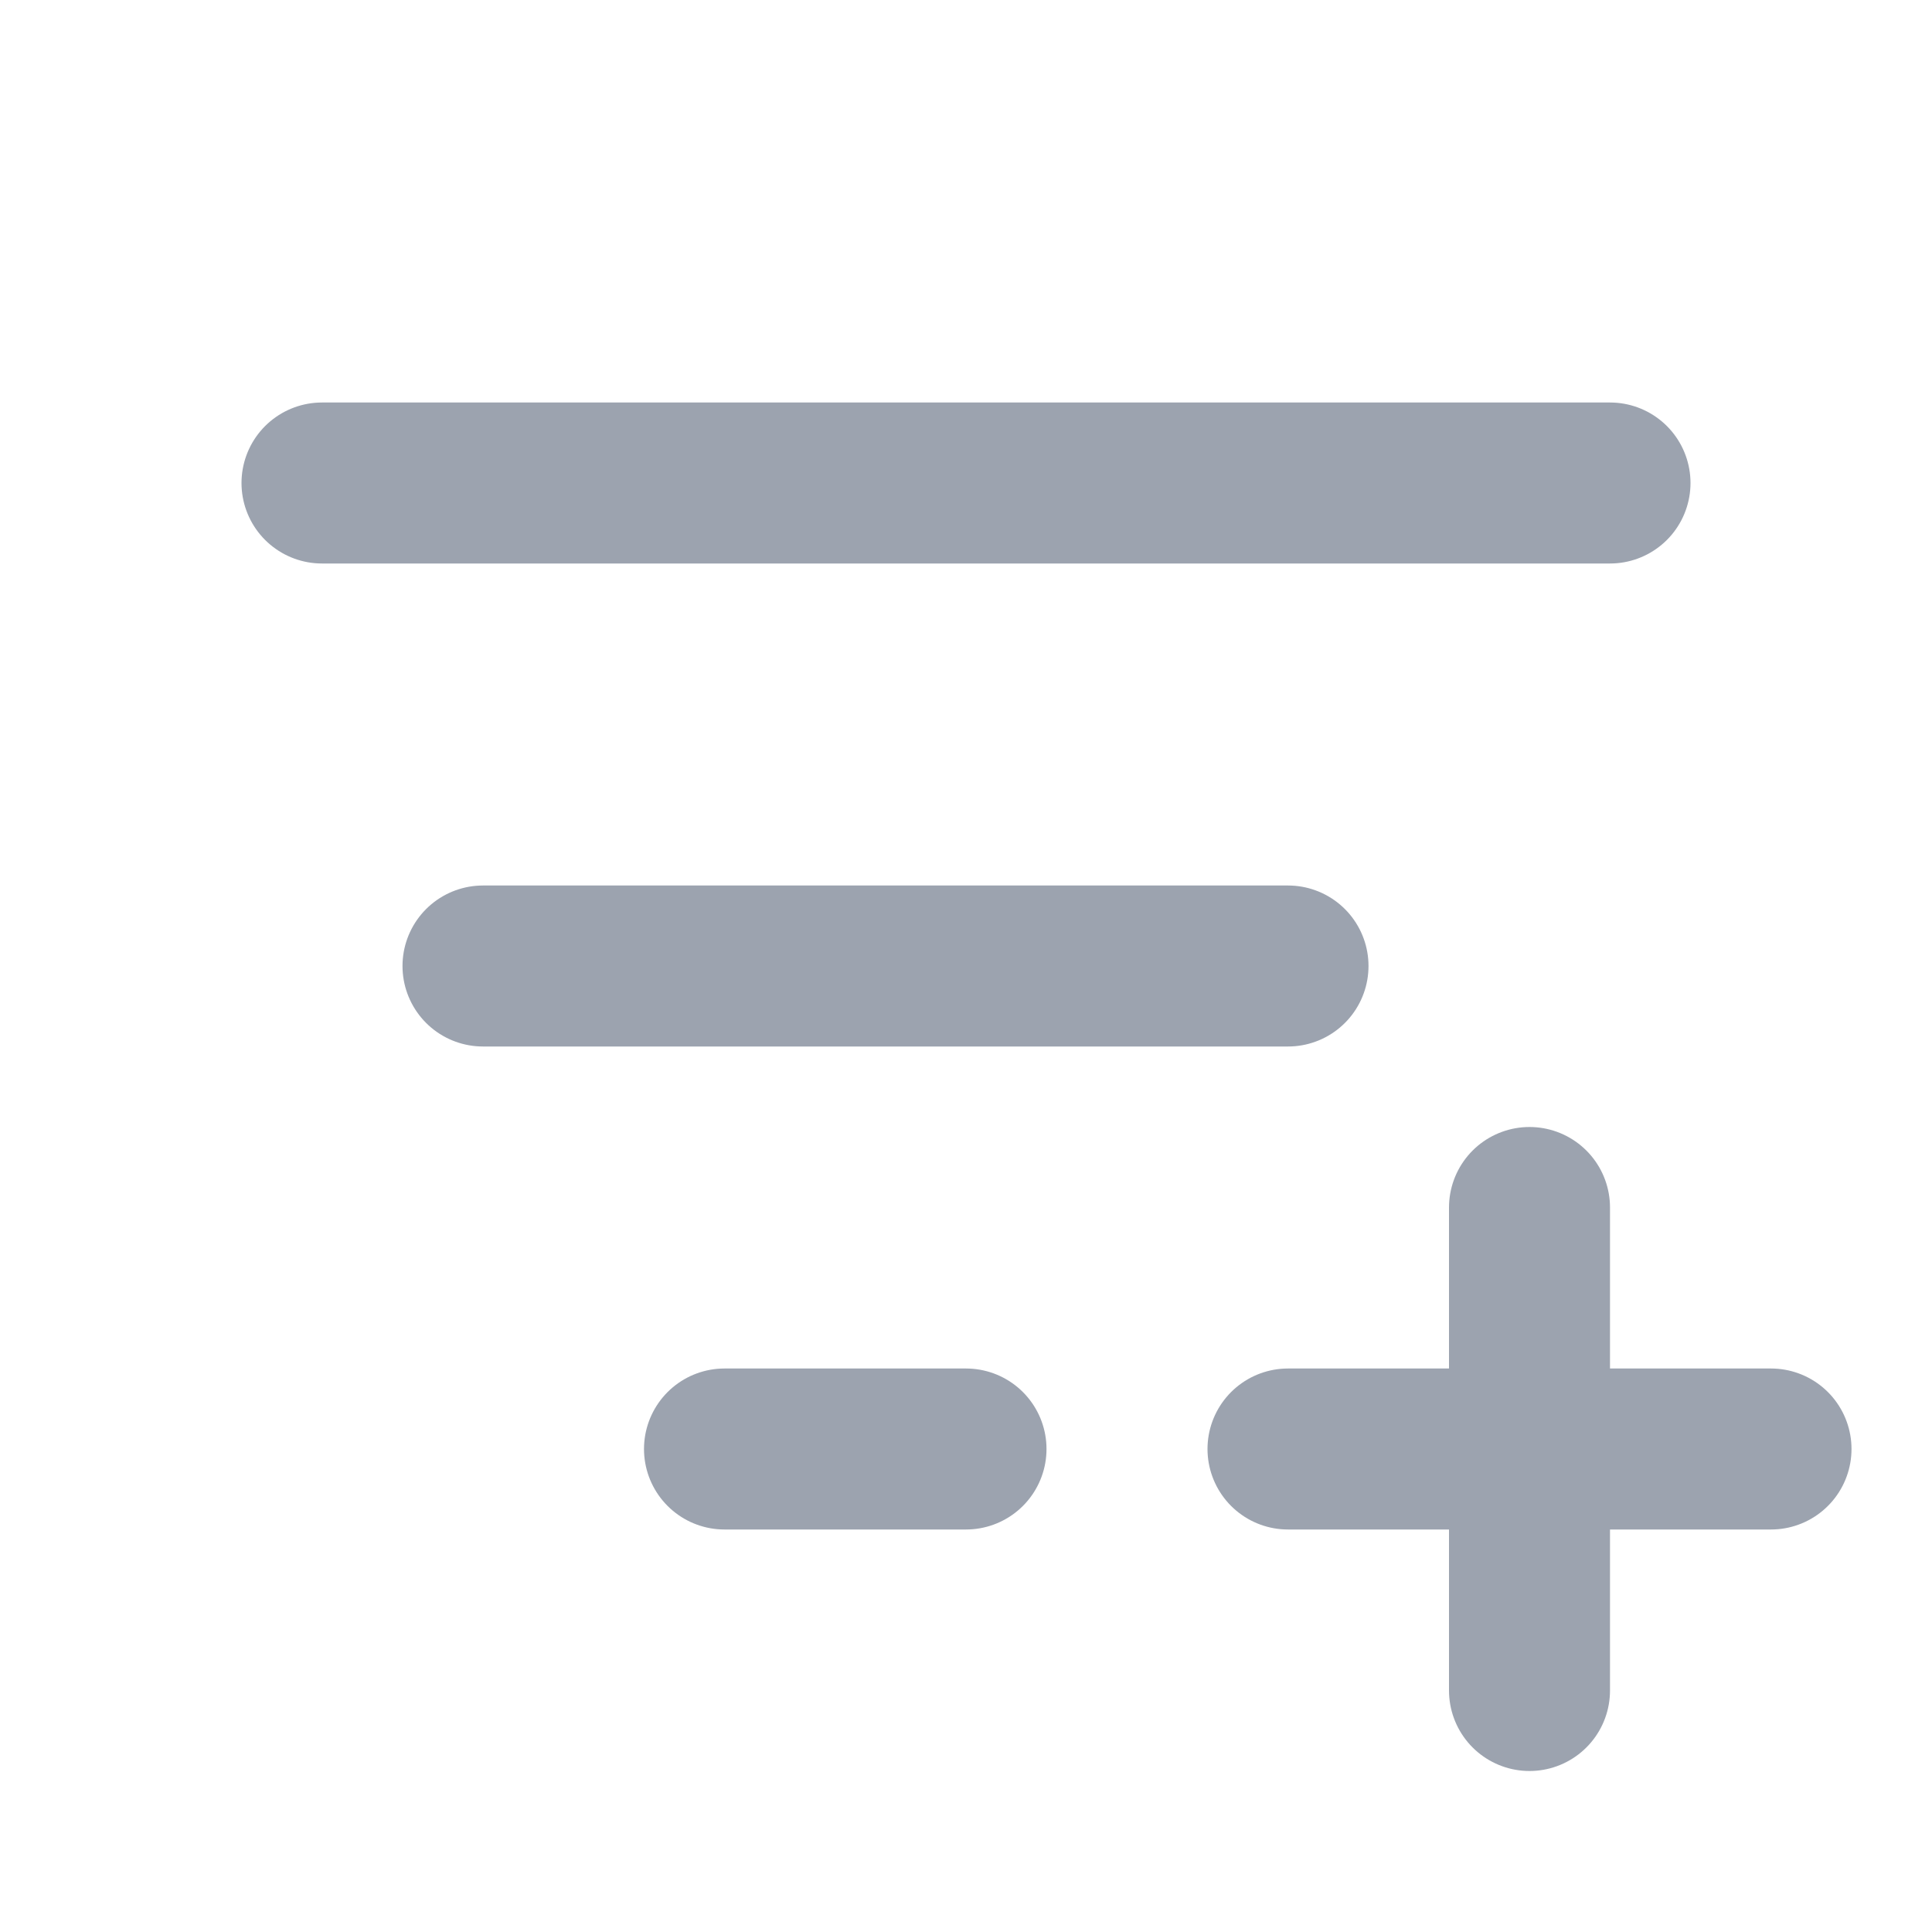
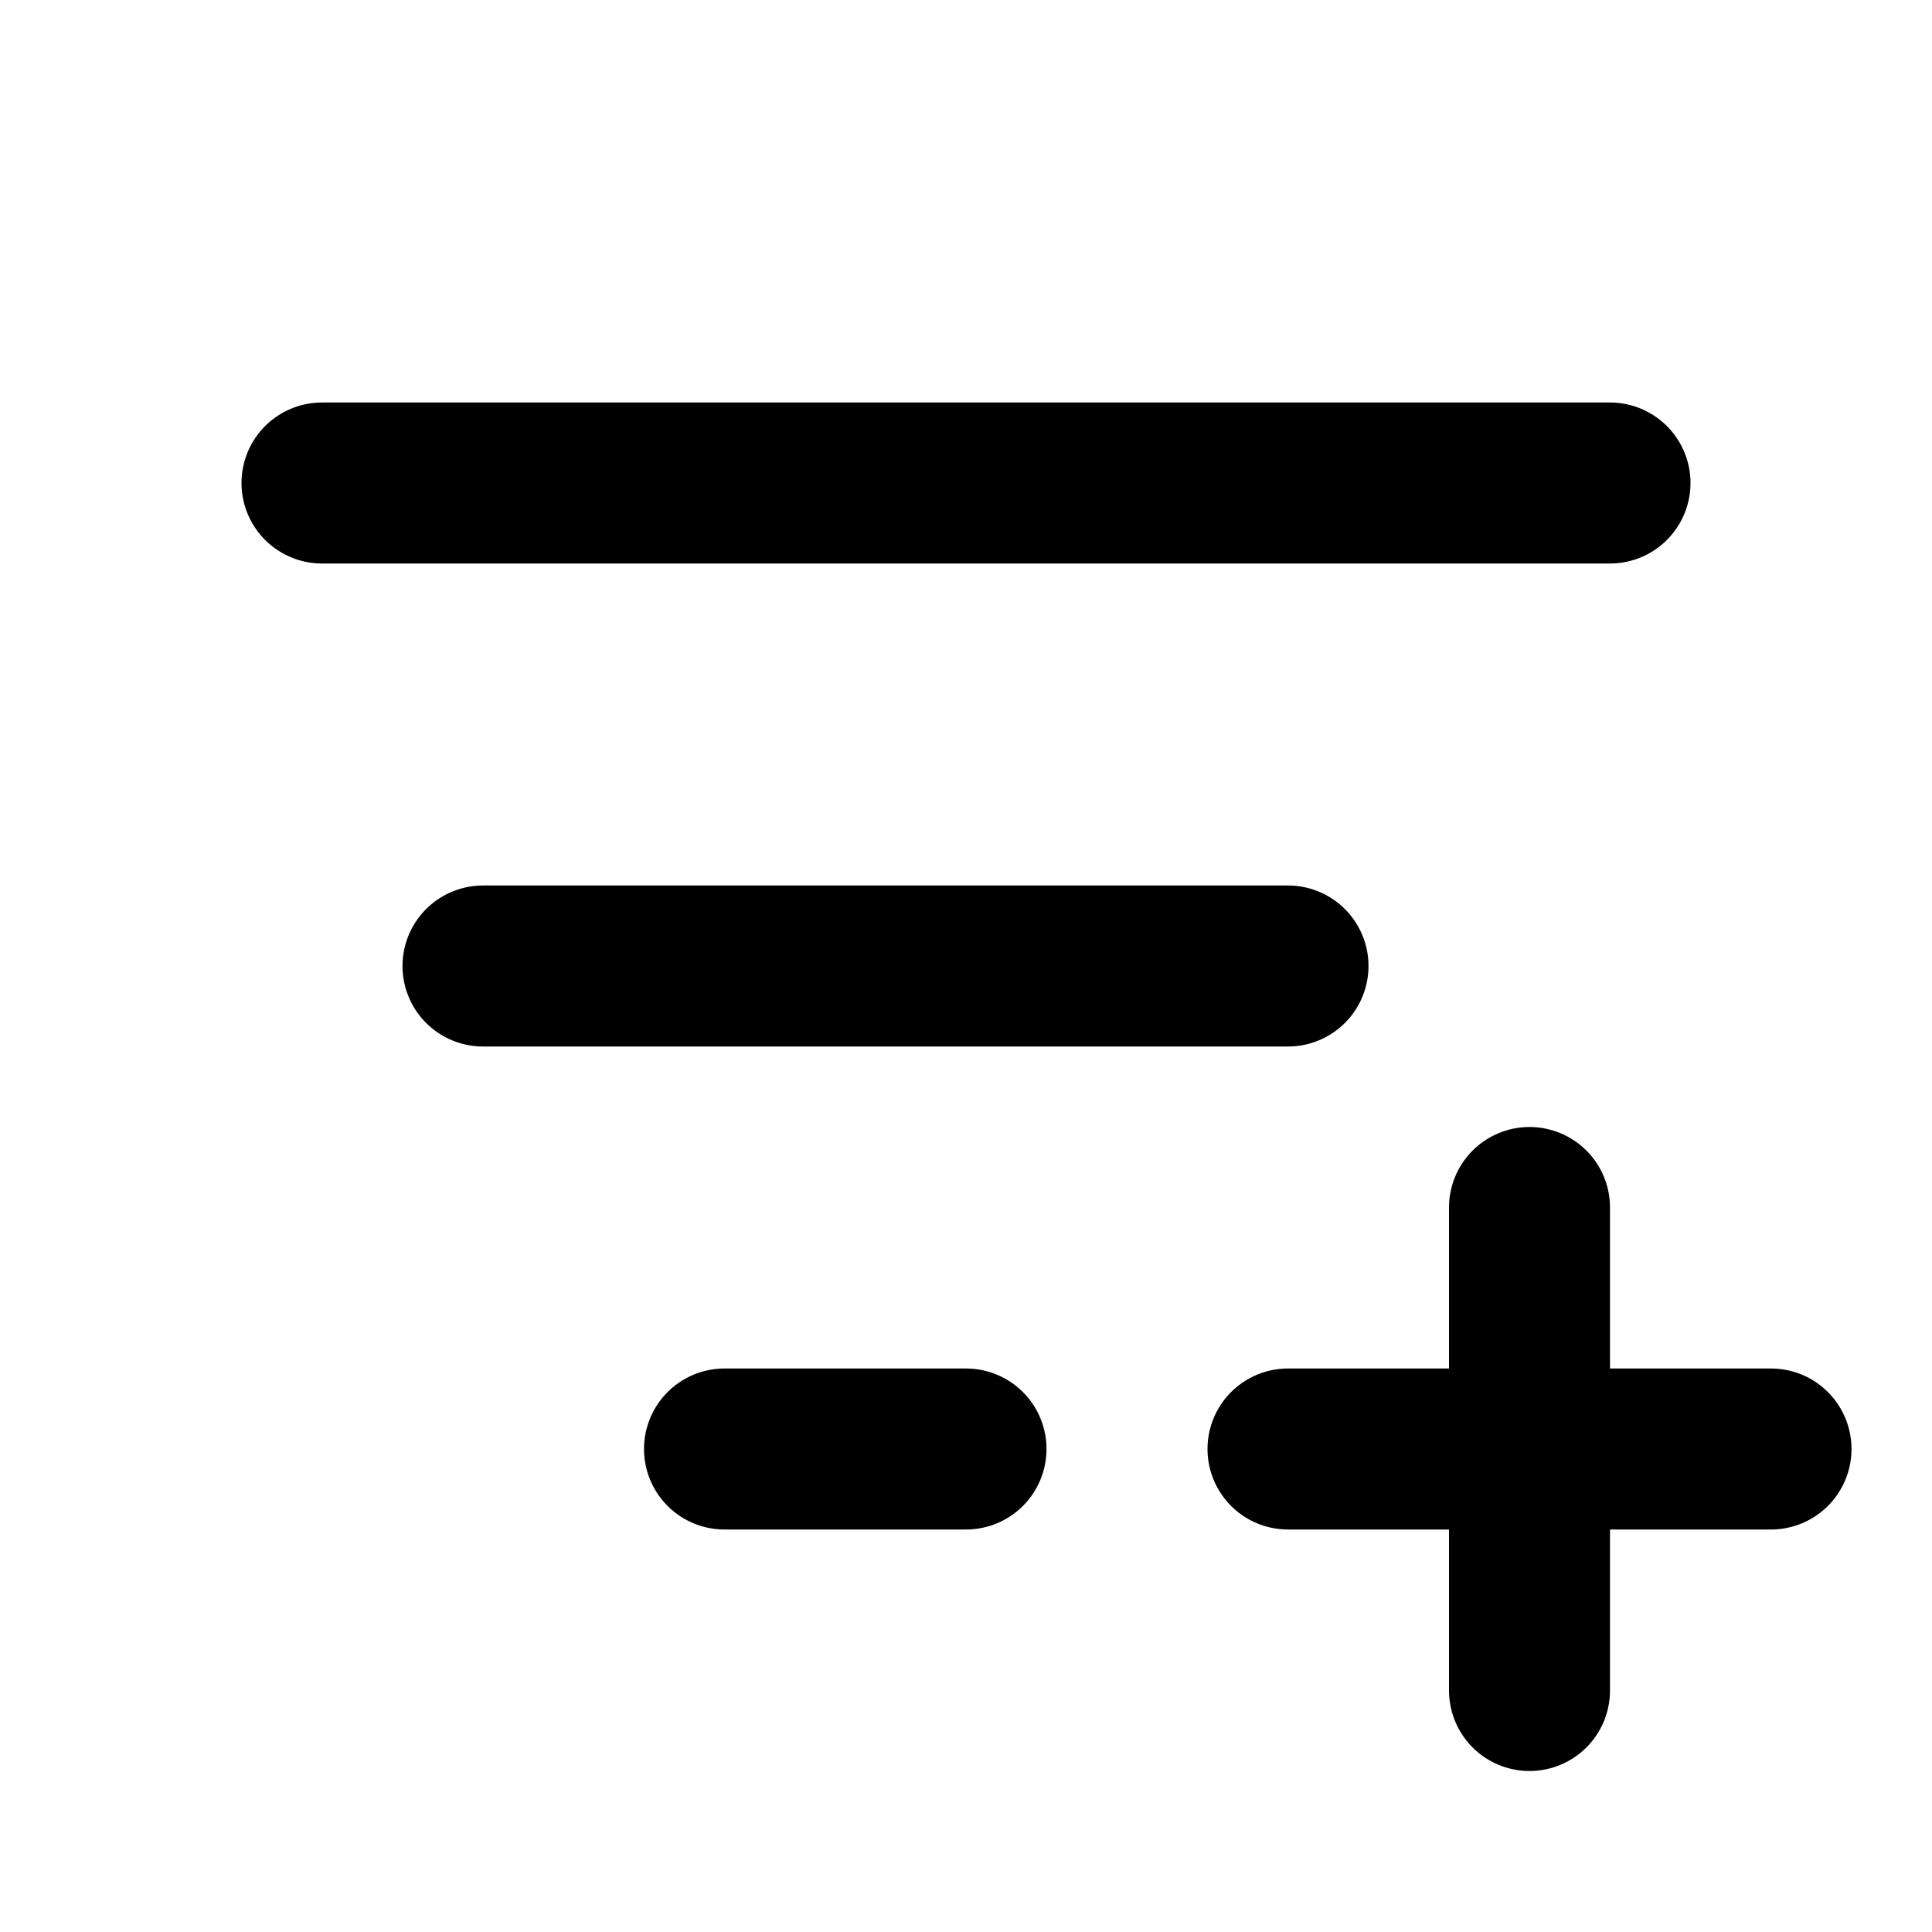
- <svg xmlns="http://www.w3.org/2000/svg" width="24" height="24" viewBox="0 0 24 24" fill="none" stroke="#9ca3af" stroke-width="2" stroke-linecap="round" stroke-linejoin="round" class="icon icon-tabler icons-tabler-outline icon-tabler-filter-2-plus">
+ <svg xmlns="http://www.w3.org/2000/svg" width="24" height="24" viewBox="0 0 24 24" fill="none" stroke="currentColor" stroke-width="2" stroke-linecap="round" stroke-linejoin="round" class="icon icon-tabler icons-tabler-outline icon-tabler-filter-2-plus">
  <path stroke="none" d="M0 0h24v24H0z" fill="none" />
  <path d="M4 6h16" />
  <path d="M6 12h10" />
  <path d="M9 18h3" />
  <path d="M19 15v6" />
  <path d="M16 18h6" />
</svg>
